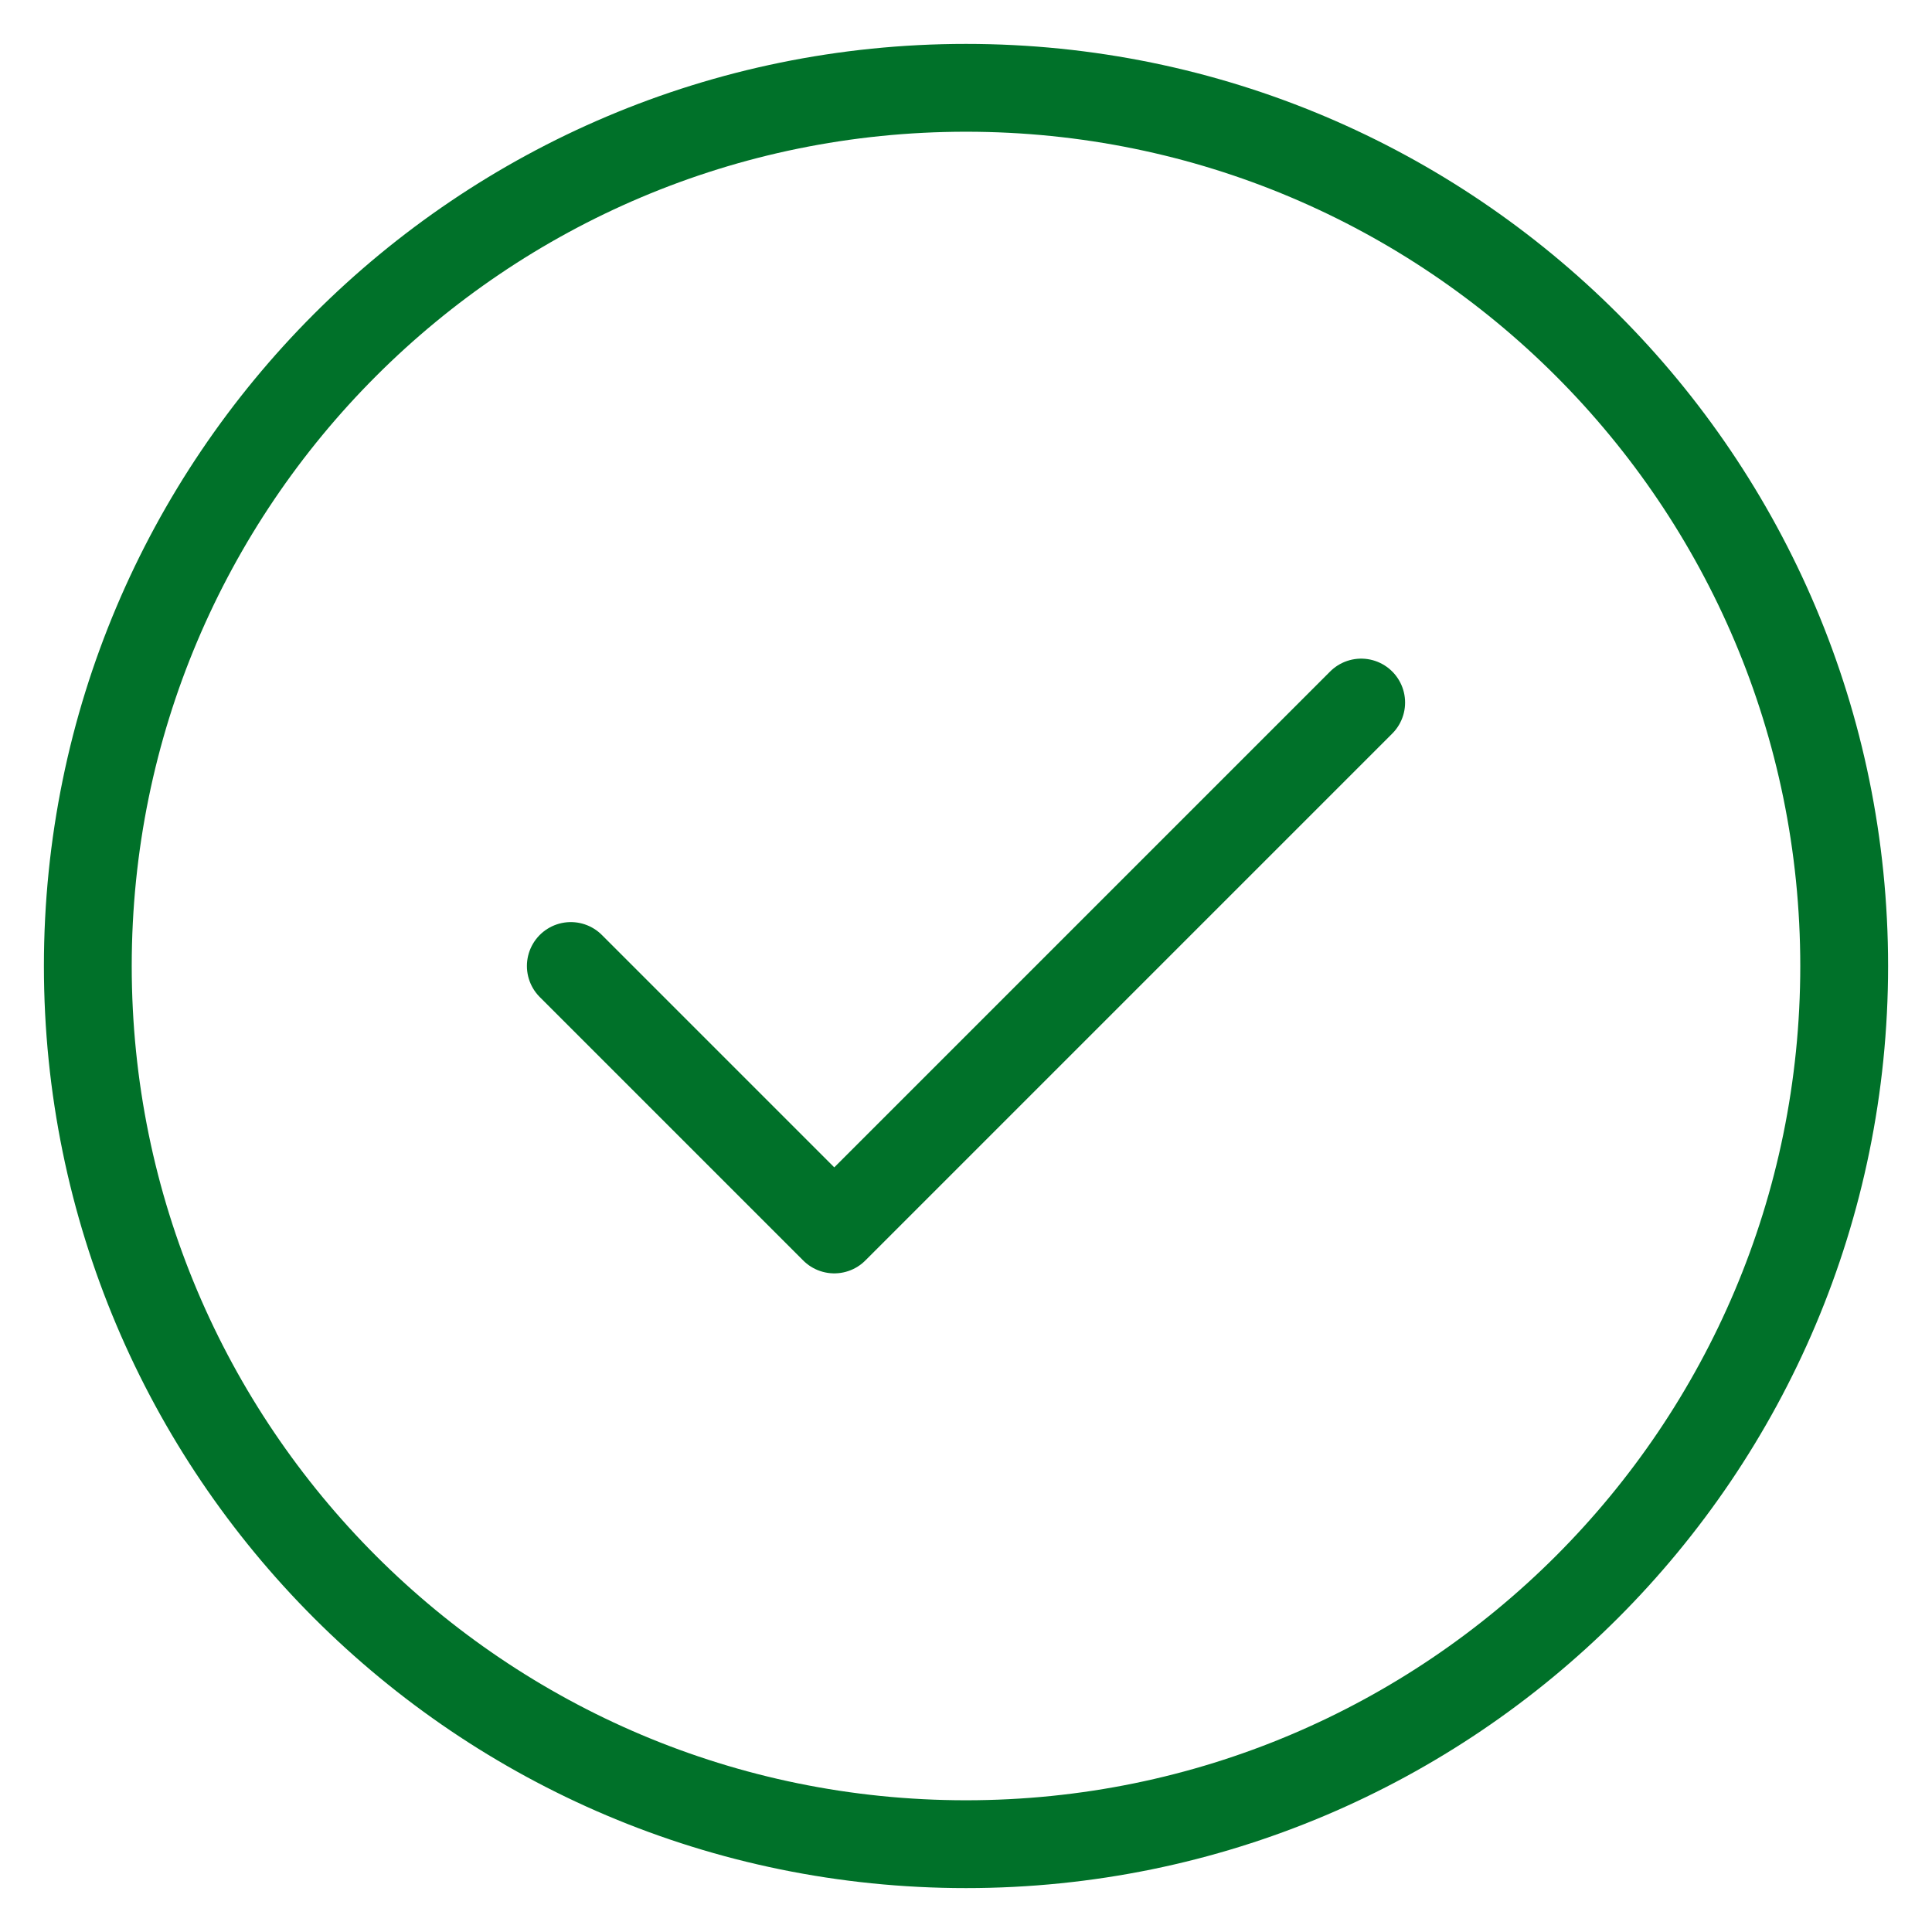
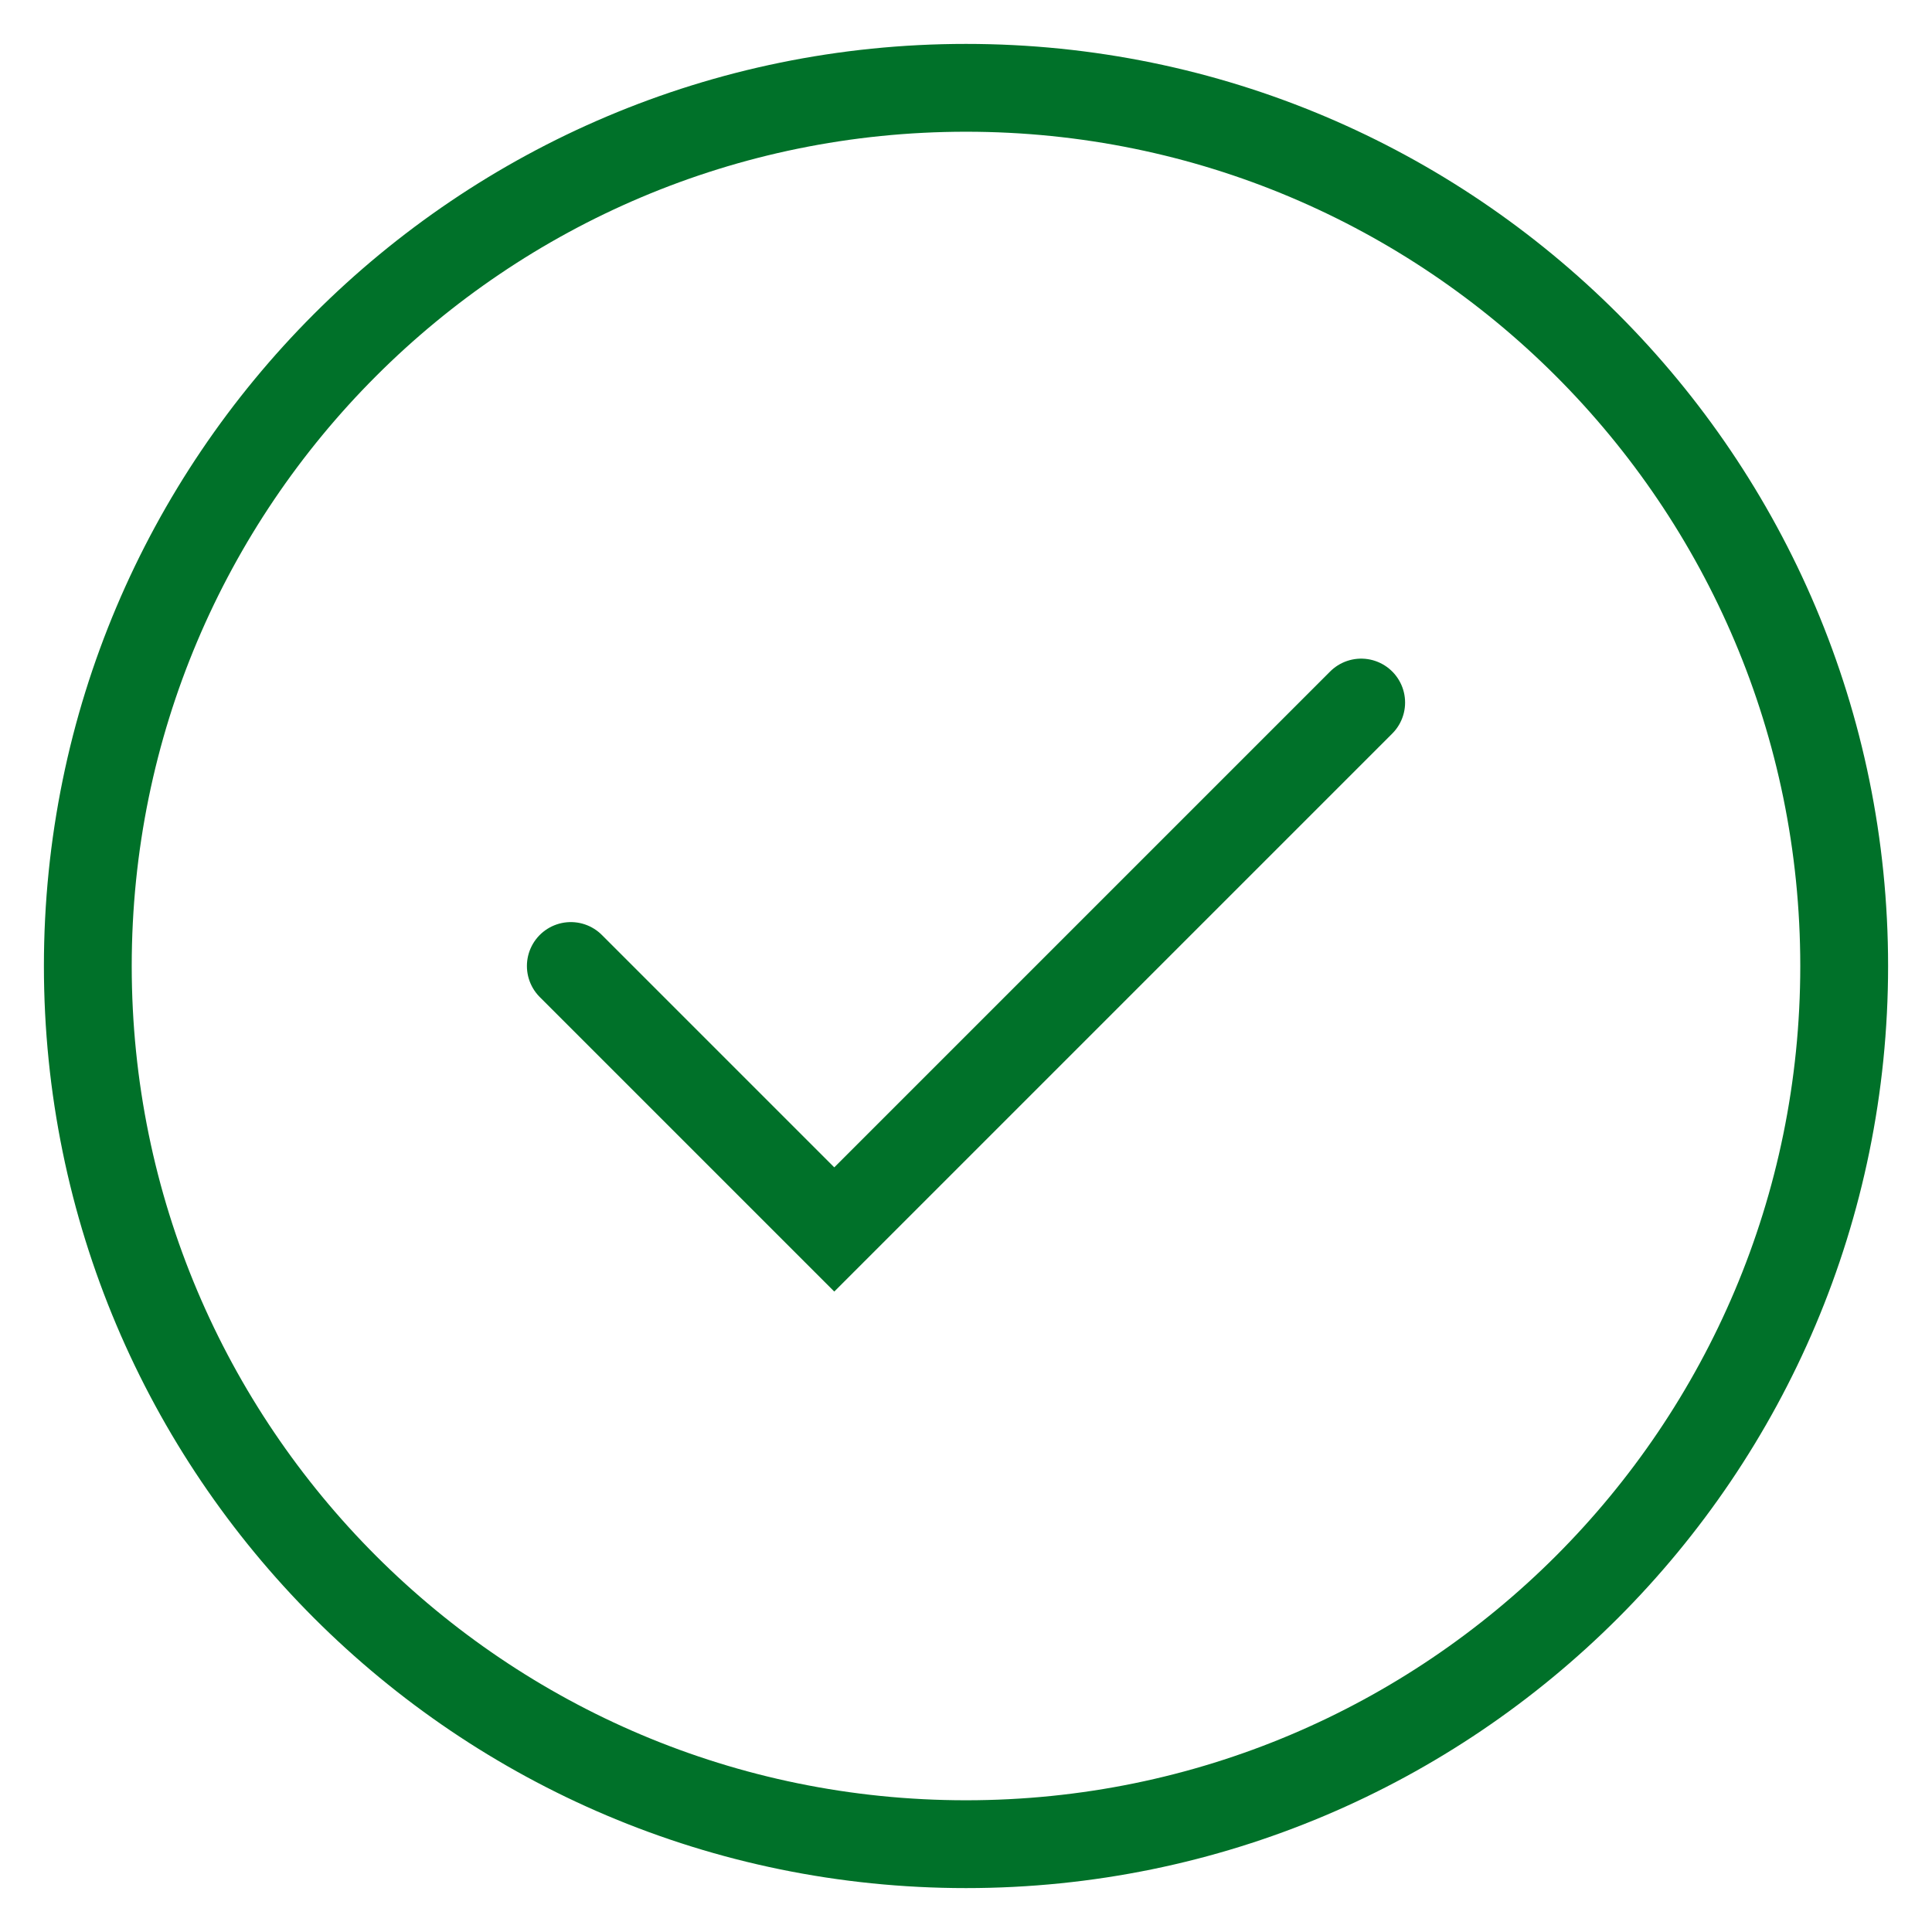
<svg xmlns="http://www.w3.org/2000/svg" width="22" height="22" viewBox="0 0 22 22" fill="none">
-   <path d="M6.5 11L9.5 14L15.5 8M21 11C21 16.523 16.523 21 11 21C5.477 21 1 16.523 1 11C1 5.477 5.477 1 11 1C16.523 1 21 5.477 21 11Z" stroke="#007129" strokewidth="2" stroke-linecap="round" stroke-linejoin="round" />
+   <path d="M6.5 11L9.5 14L15.5 8M21 11C21 16.523 16.523 21 11 21C5.477 21 1 16.523 1 11C1 5.477 5.477 1 11 1C16.523 1 21 5.477 21 11Z" stroke="#007129" strokeWidth="2" stroke-linecap="round" strokeLinejoin="round" />
</svg>
